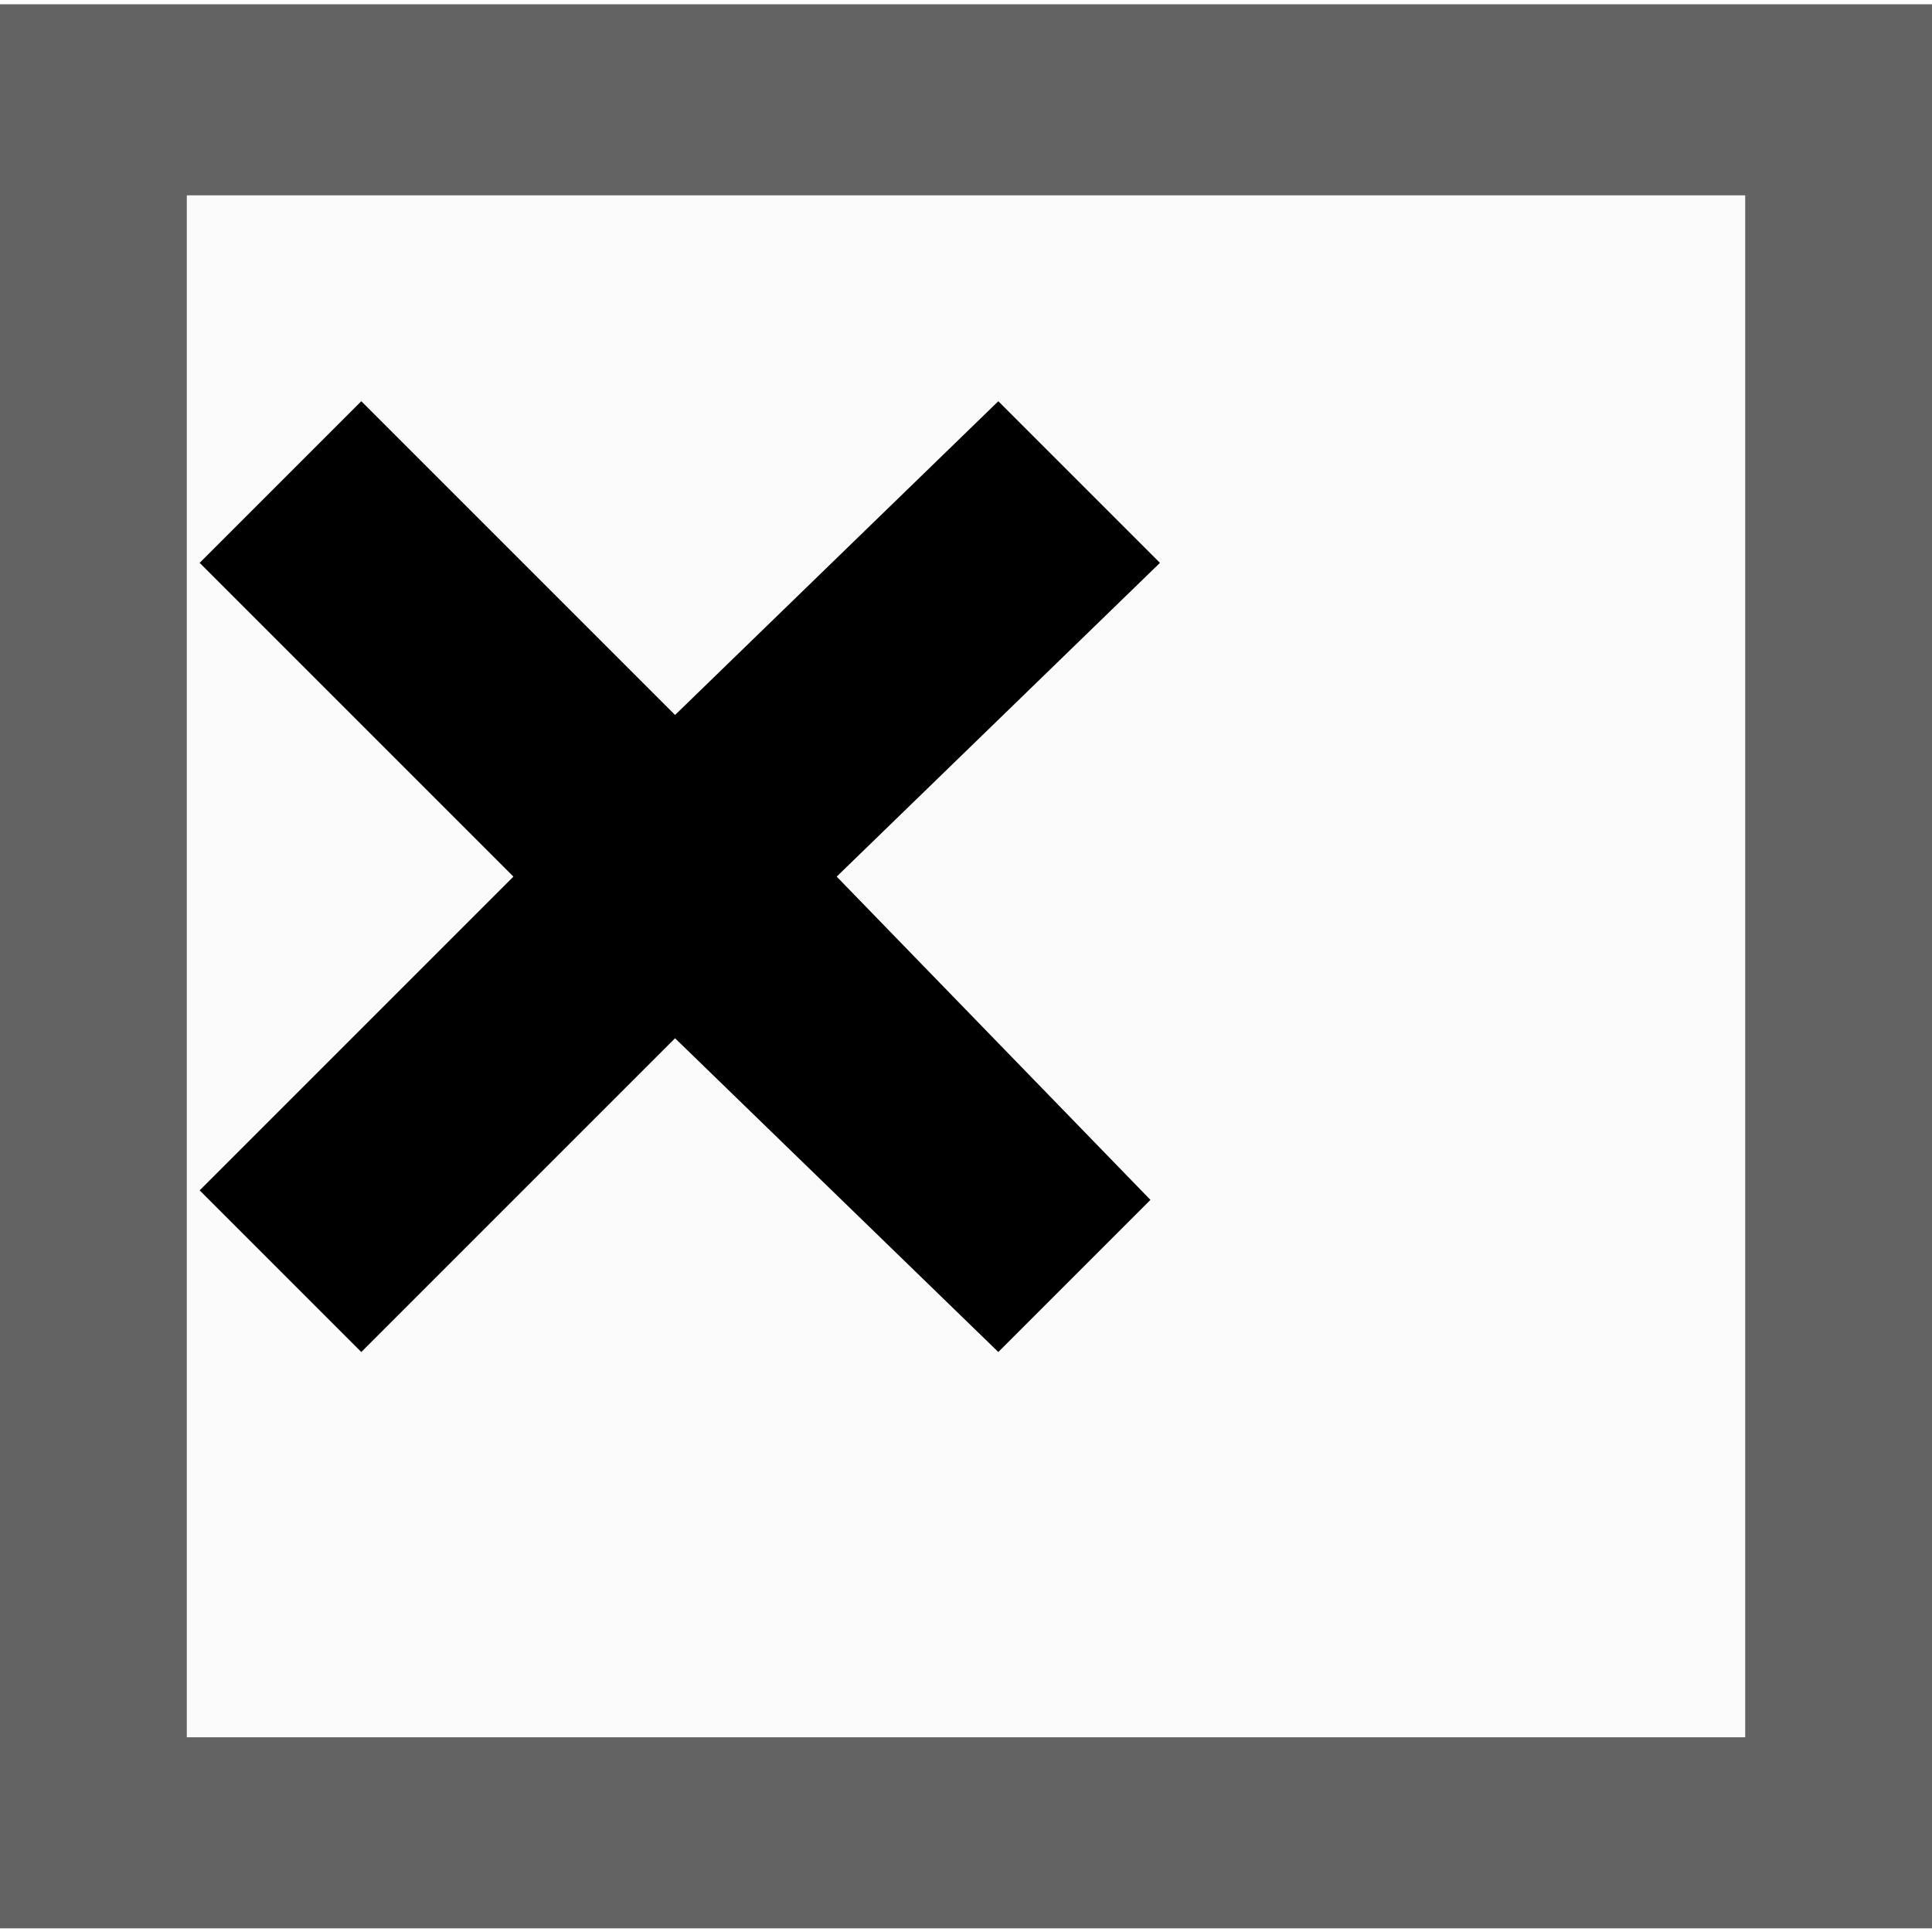
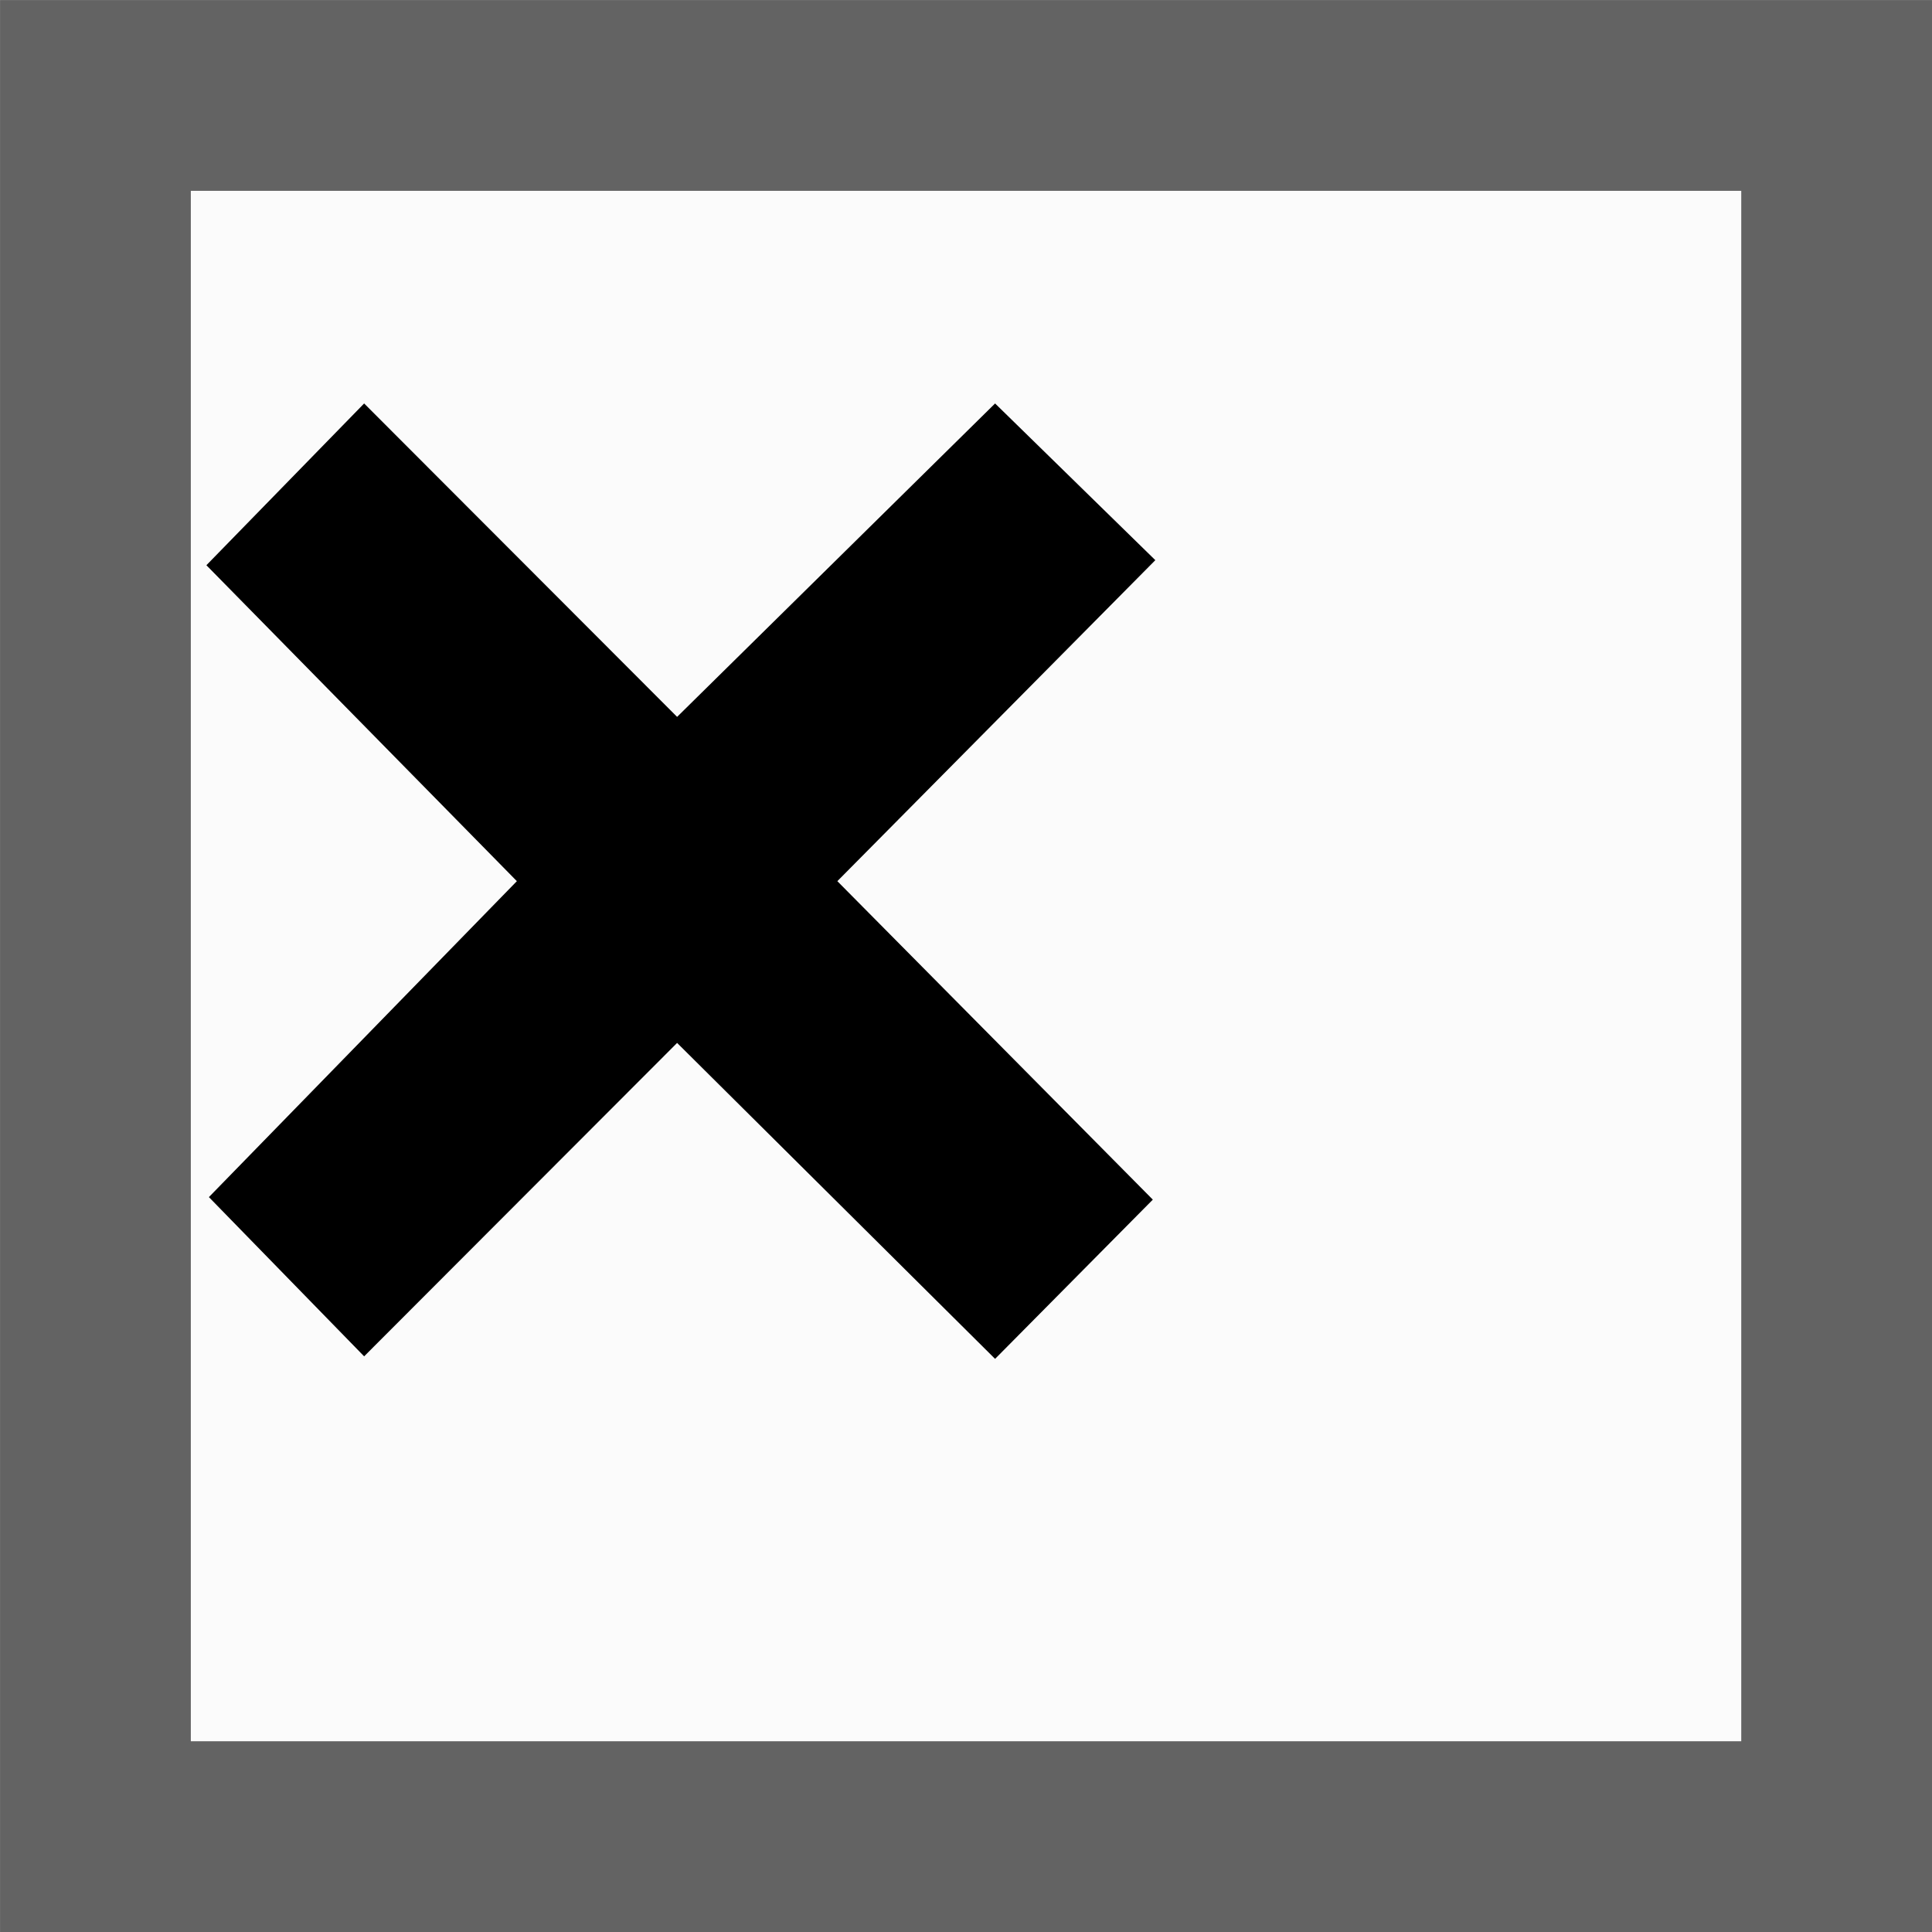
- <svg xmlns="http://www.w3.org/2000/svg" width="12" height="12" viewBox="0 0 3.175 3.175" version="1.1" id="svg8">
+ <svg xmlns="http://www.w3.org/2000/svg" width="12" height="12" viewBox="0 0 12 12" version="1.1" id="svg8">
  <defs id="defs2" />
-   <g id="layer1" transform="translate(0,-293.825)">
-     <rect style="opacity:0.99;fill:#fbfbfb;fill-opacity:1;stroke:#626262;stroke-width:0.314;stroke-miterlimit:4;stroke-dasharray:none;stroke-opacity:1" id="rect814" width="2.875" height="2.848" x="0.15" y="293.989" />
-     <text xml:space="preserve" style="font-style:normal;font-variant:normal;font-weight:bold;font-stretch:normal;font-size:2.925px;line-height:1.25;font-family:sans-serif;-inkscape-font-specification:'sans-serif Bold';letter-spacing:0px;word-spacing:0px;fill:#000000;fill-opacity:1;stroke:none;stroke-width:0.073" x="0.11" y="296.518" id="text1428">
-       <tspan id="tspan1426" x="0.11" y="296.518" style="font-style:normal;font-variant:normal;font-weight:bold;font-stretch:normal;font-size:3.528px;font-family:sans-serif;-inkscape-font-specification:'sans-serif Bold';stroke-width:0.073">×</tspan>
+   <g id="layer1" transform="translate(0.00675219,-284.9932)">
+     <rect style="opacity:0.99;fill:#fbfbfb;fill-opacity:1;stroke:#626262;stroke-width:1.185;stroke-miterlimit:4;stroke-dasharray:none;stroke-opacity:1" id="rect814" width="10.815" height="10.815" x="0.586" y="285.586" />
+     <text xml:space="preserve" style="font-style:normal;font-variant:normal;font-weight:bold;font-stretch:normal;font-size:11.055px;line-height:1.25;font-family:sans-serif;-inkscape-font-specification:'sans-serif Bold';letter-spacing:0px;word-spacing:0px;fill:#000000;fill-opacity:1;stroke:none;stroke-width:0.276" x="0.436" y="293.802" id="text1428" transform="scale(0.9952882,1.004734)">
+       <tspan id="tspan1426" x="0.436" y="293.802" style="font-style:normal;font-variant:normal;font-weight:bold;font-stretch:normal;font-size:13.334px;font-family:sans-serif;-inkscape-font-specification:'sans-serif Bold';stroke-width:0.276">×</tspan>
    </text>
  </g>
</svg>
